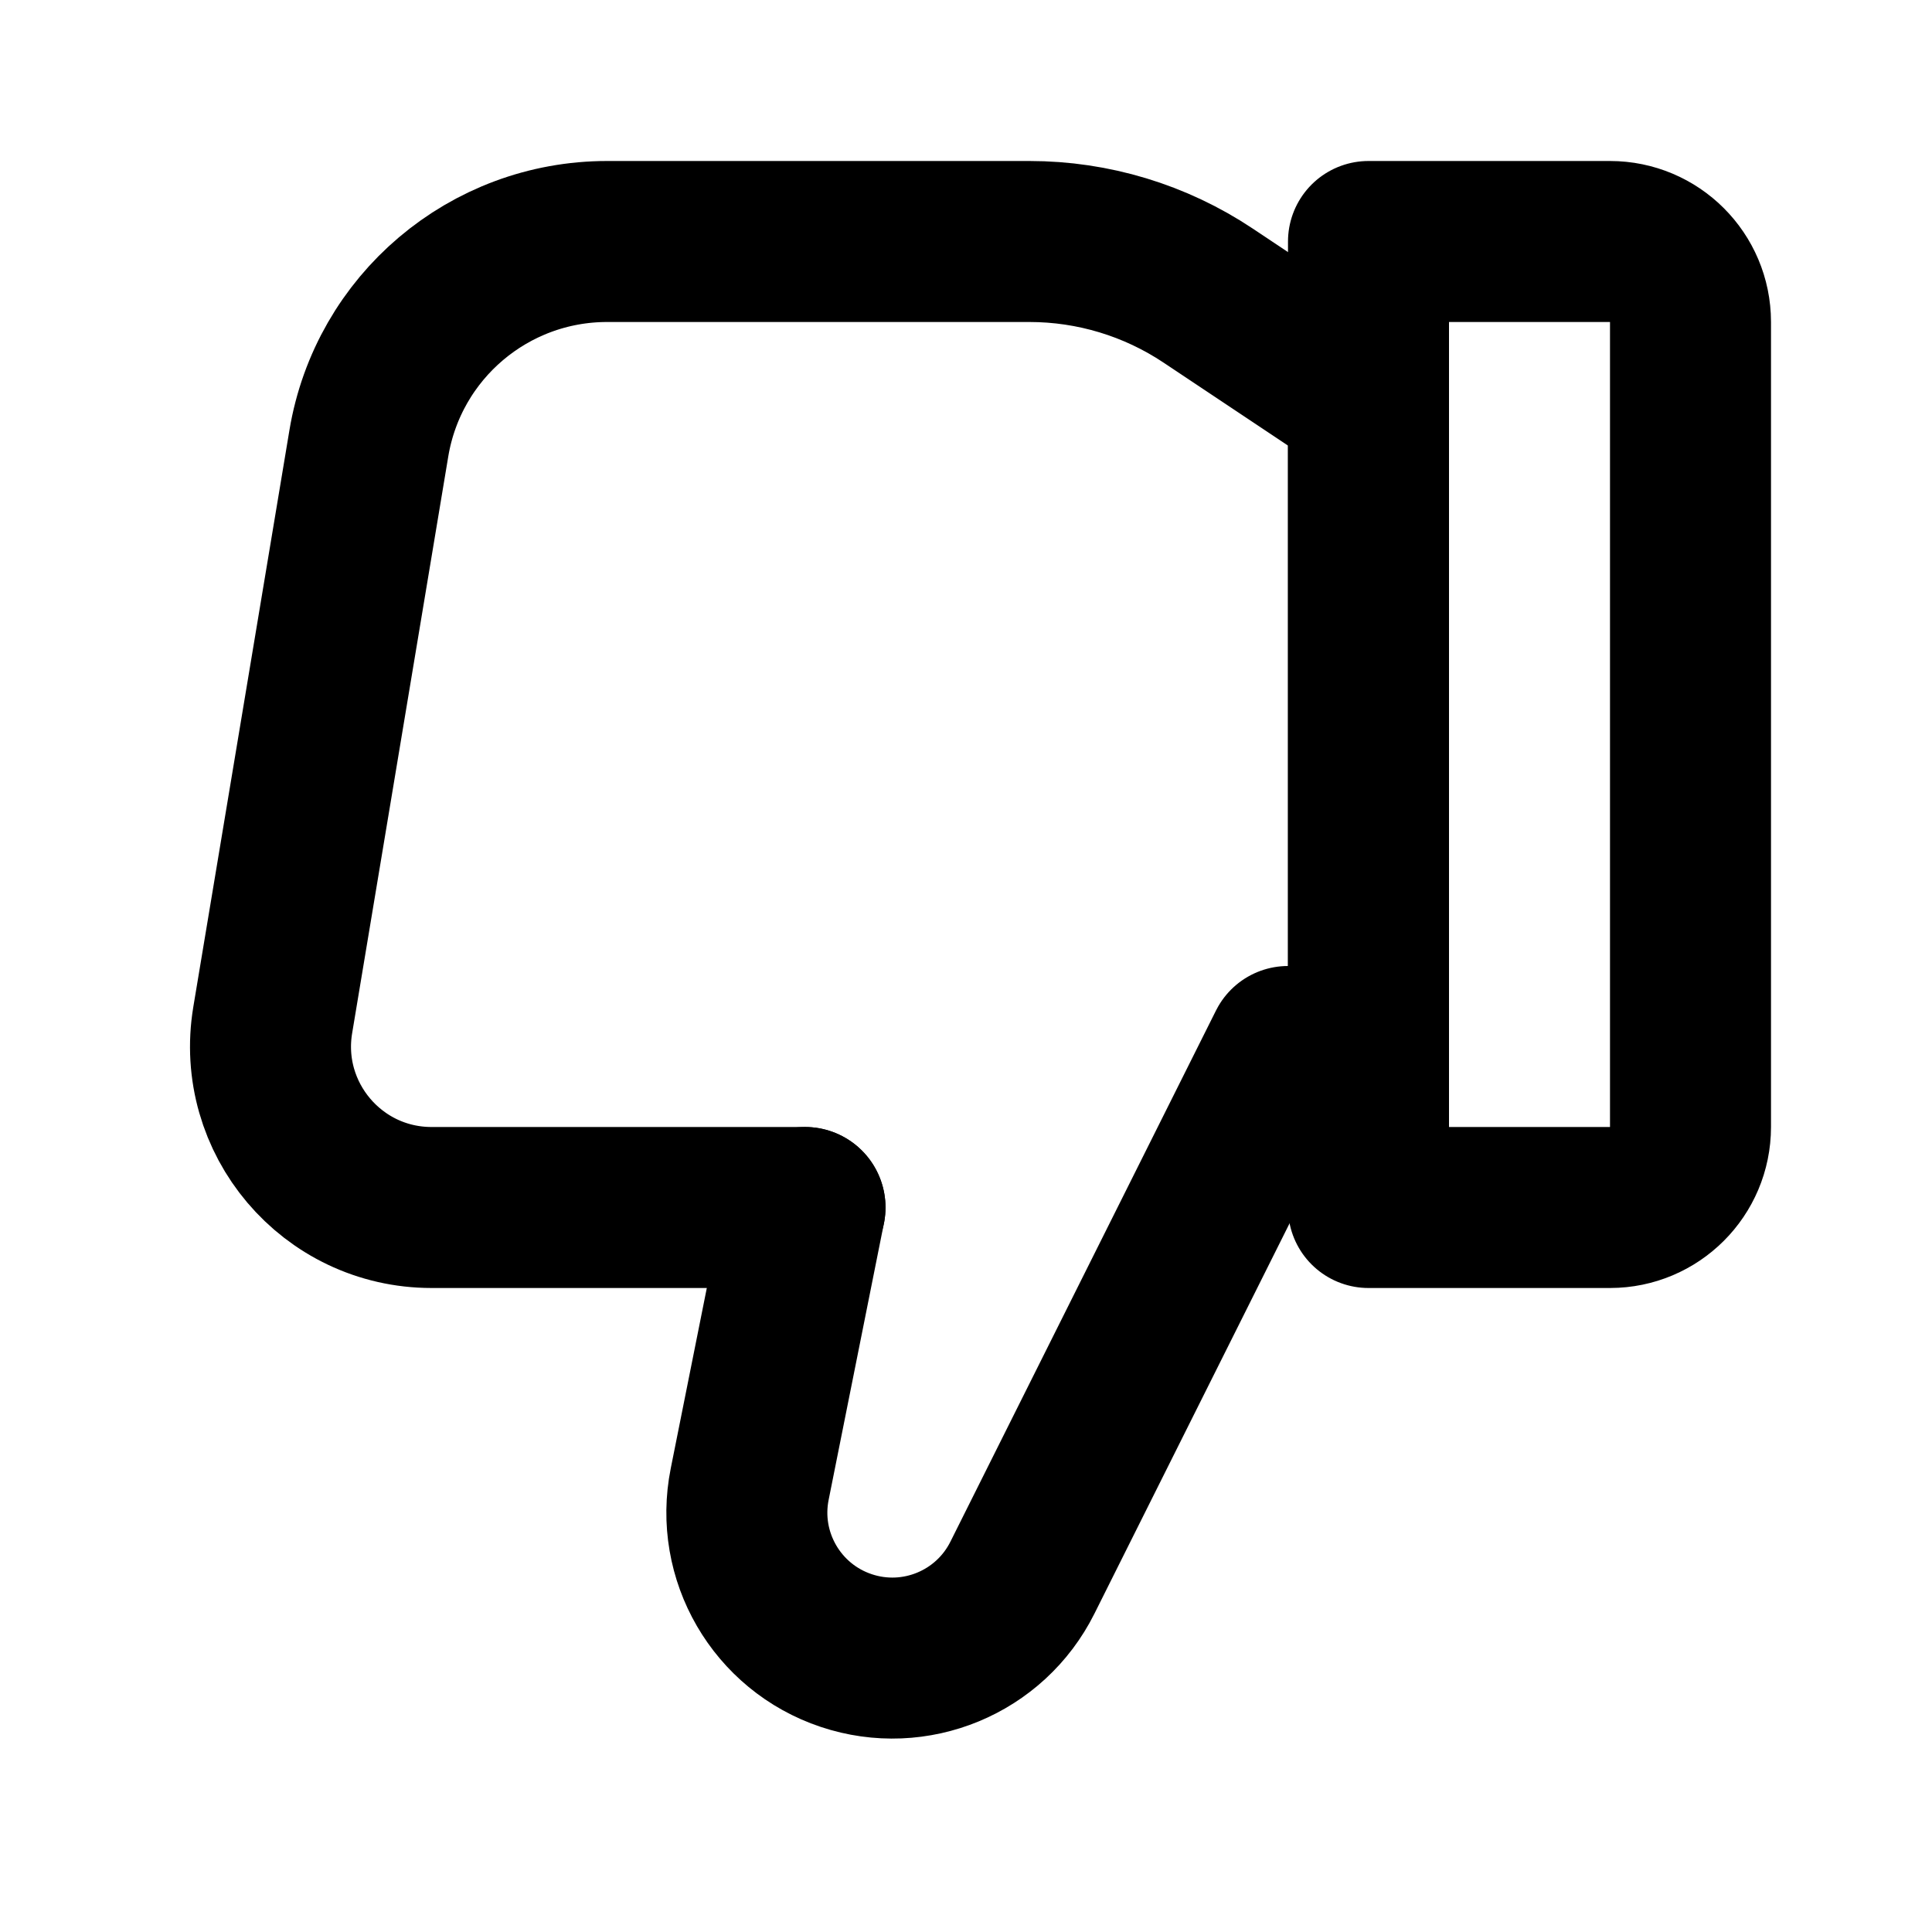
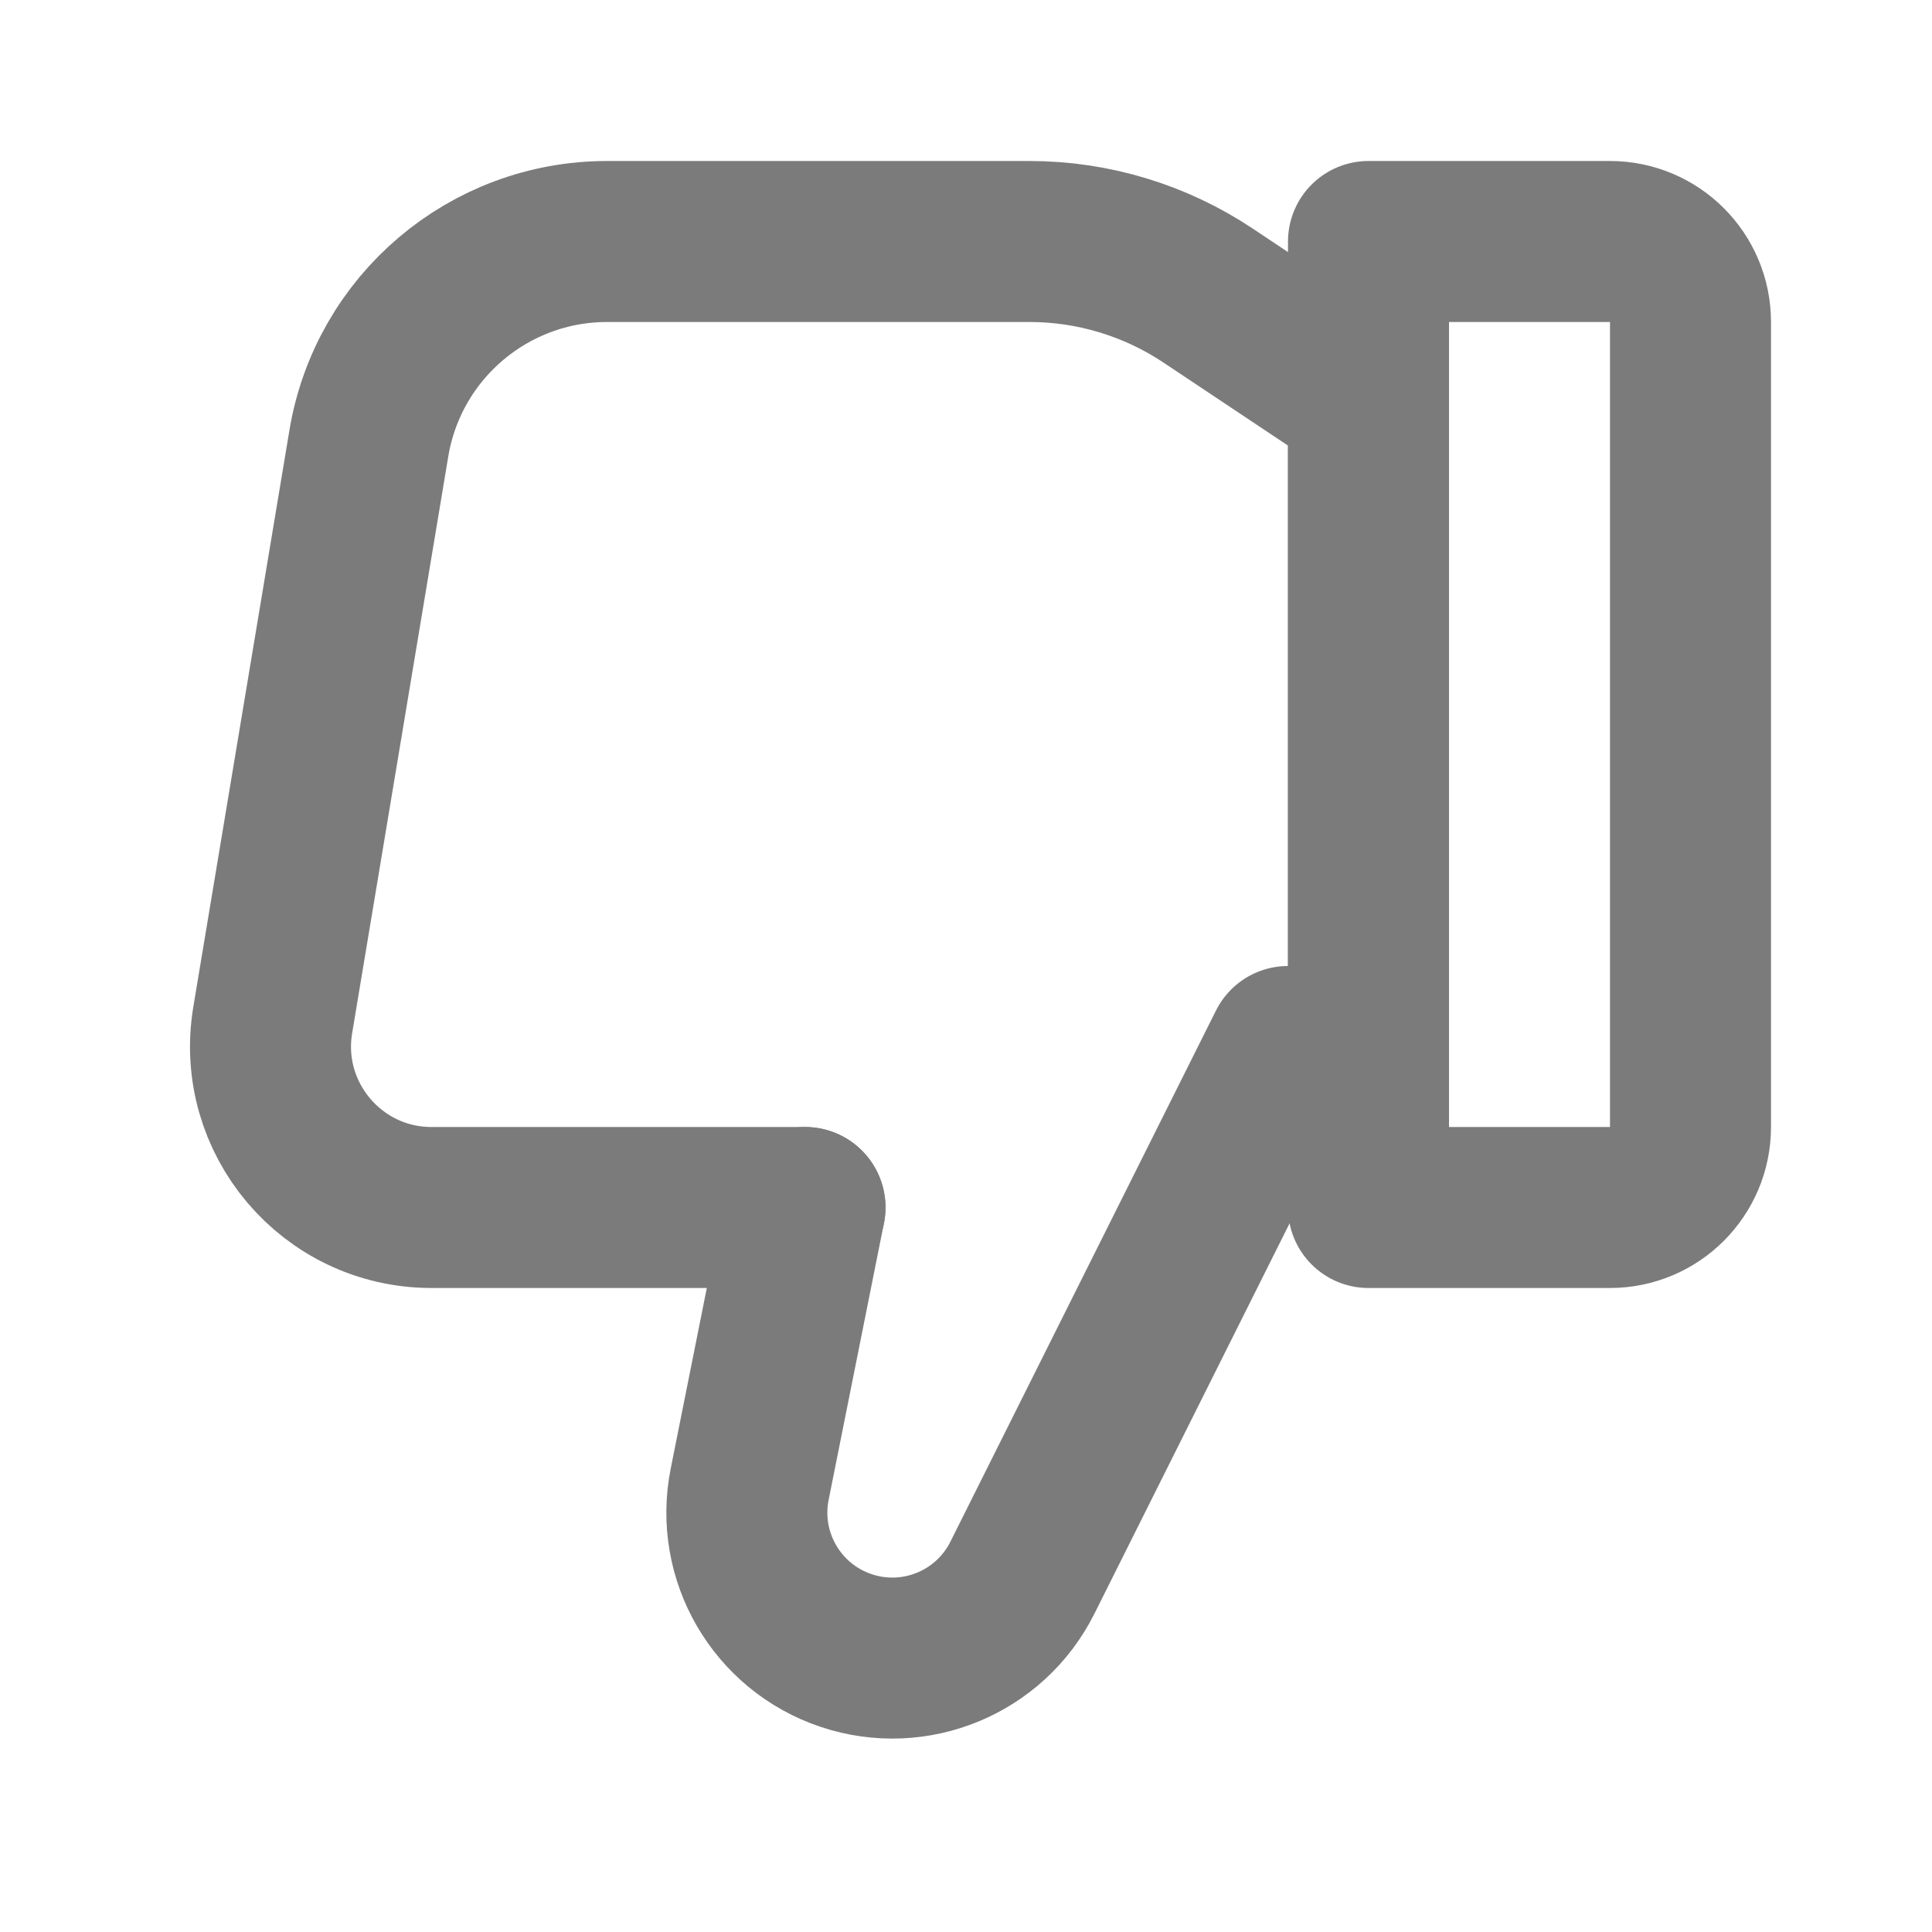
- <svg xmlns="http://www.w3.org/2000/svg" width="800px" height="800px" viewBox="0 0 24 24" fill="none">
-   <path d="M21 14C21 14.552 20.552 15 20 15H17V3H20C20.552 3 21 3.448 21 4V14Z" stroke="#000000" stroke-width="2" stroke-linecap="round" stroke-linejoin="round" />
-   <path d="M17 13V5L15.008 3.672C14.351 3.234 13.579 3 12.789 3H7.541C6.075 3 4.823 4.06 4.582 5.507L3.388 12.671C3.185 13.89 4.125 15 5.361 15H10" stroke="#000000" stroke-width="2" stroke-linecap="round" stroke-linejoin="round" />
-   <path d="M10 15L9.313 18.436C9.134 19.329 9.649 20.216 10.513 20.504V20.504C11.366 20.789 12.299 20.403 12.701 19.598L16 13H17" stroke="#000000" stroke-width="2" stroke-linecap="round" stroke-linejoin="round" />
+ <svg xmlns="http://www.w3.org/2000/svg" viewBox="0 0 24 24" fill="none">
+   <path d="M21 14C21 14.552 20.552 15 20 15H17V3H20C20.552 3 21 3.448 21 4V14Z" stroke="#7b7b7b" stroke-width="2" stroke-linecap="round" stroke-linejoin="round" />
+   <path d="M17 13V5L15.008 3.672C14.351 3.234 13.579 3 12.789 3H7.541C6.075 3 4.823 4.06 4.582 5.507L3.388 12.671C3.185 13.89 4.125 15 5.361 15H10" stroke="#7b7b7b" stroke-width="2" stroke-linecap="round" stroke-linejoin="round" />
+   <path d="M10 15L9.313 18.436C9.134 19.329 9.649 20.216 10.513 20.504V20.504C11.366 20.789 12.299 20.403 12.701 19.598L16 13H17" stroke="#7b7b7b" stroke-width="2" stroke-linecap="round" stroke-linejoin="round" />
</svg>
